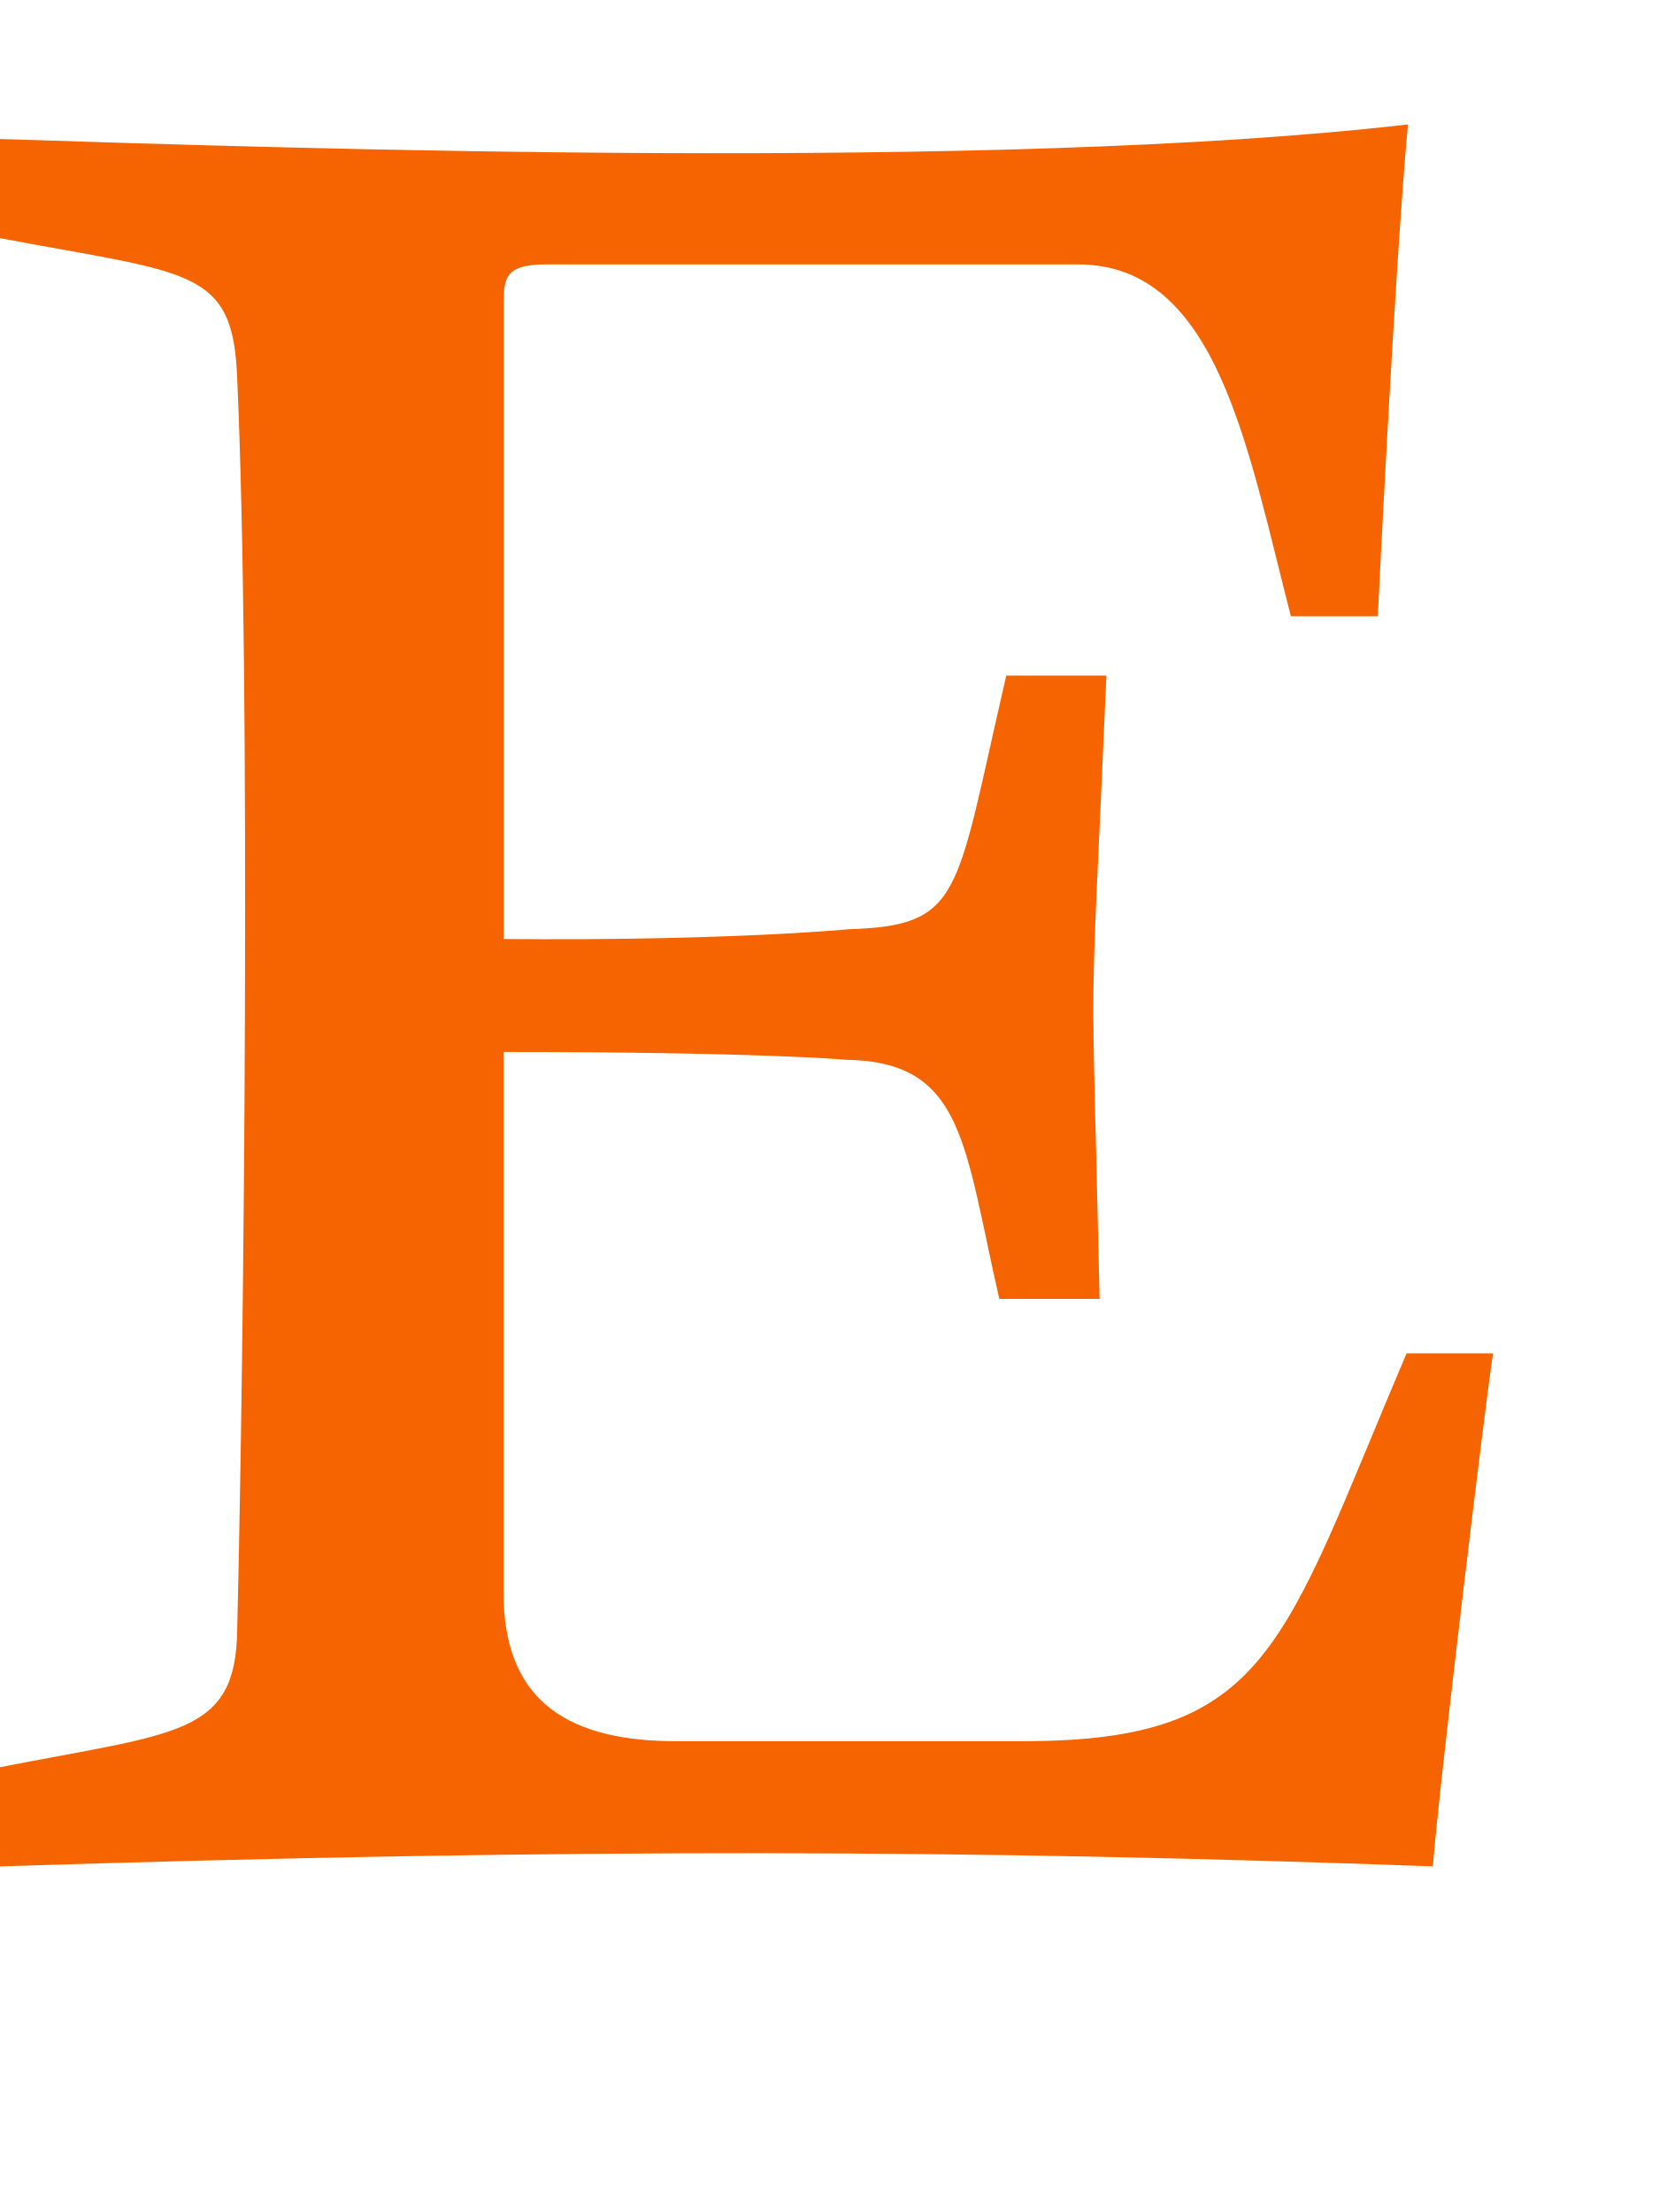
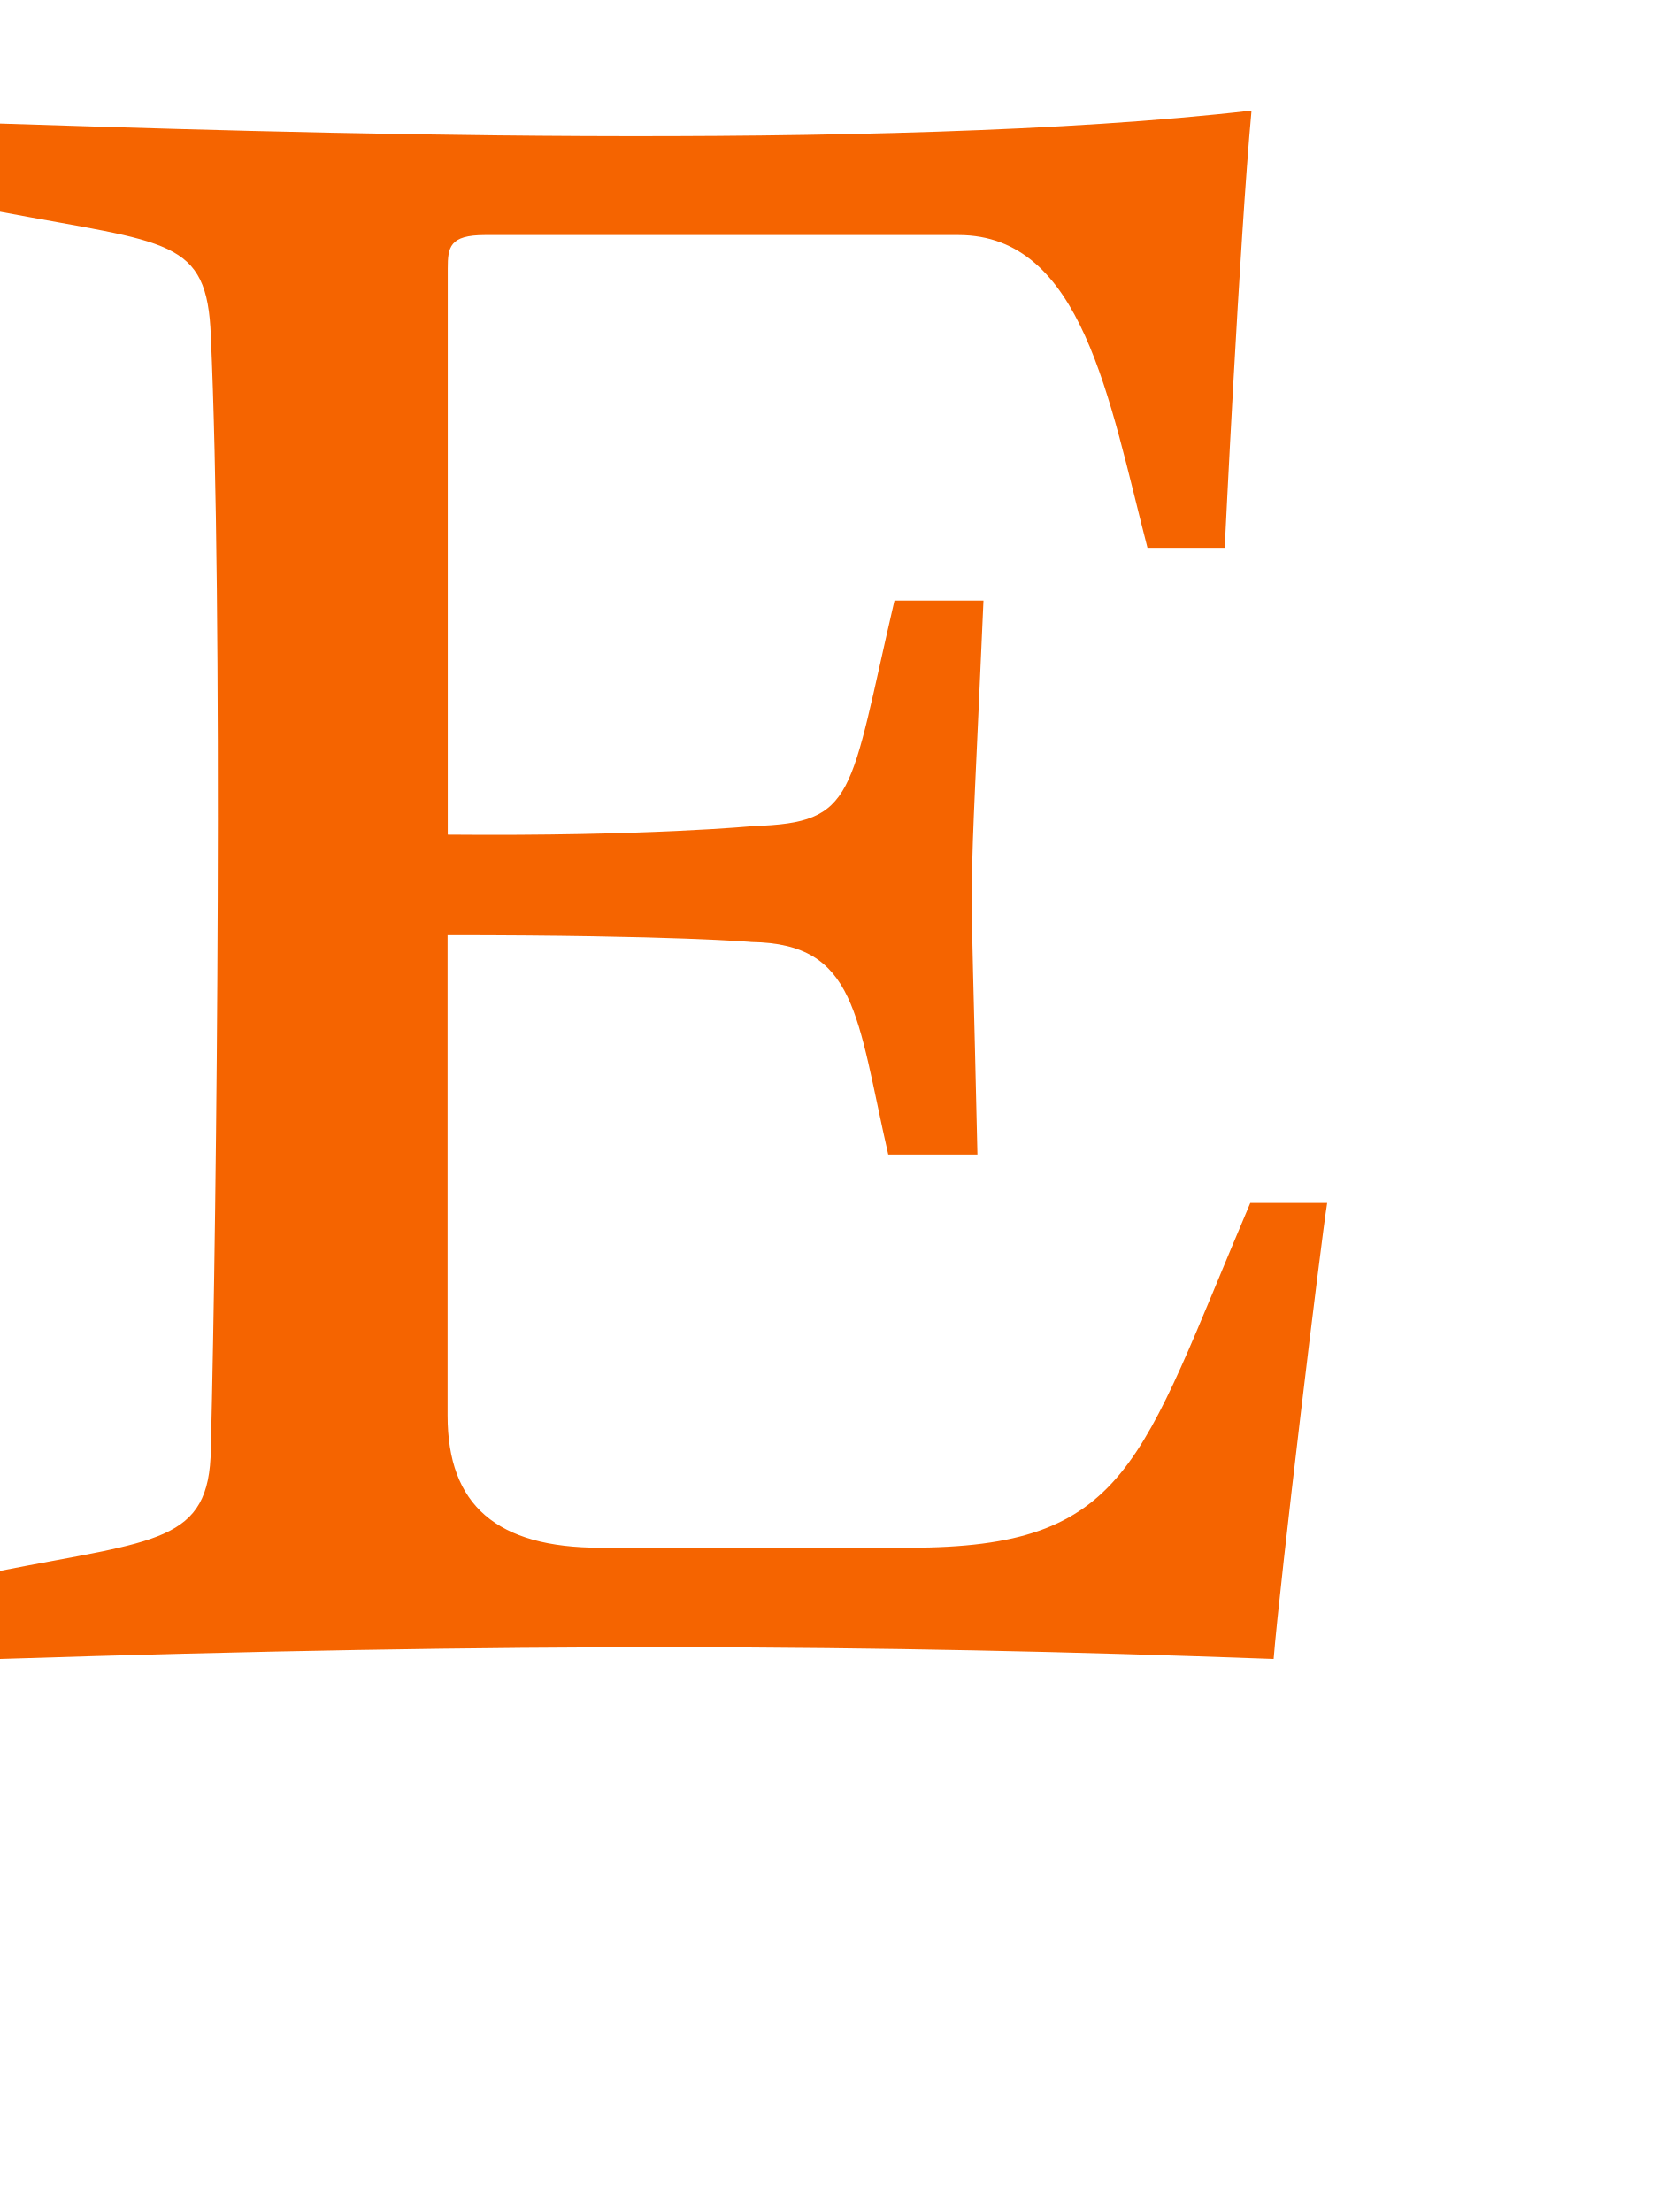
- <svg xmlns="http://www.w3.org/2000/svg" aria-hidden="true" focusable="false" data-prefix="fab" data-icon="etsy" class="svg-inline--fa fa-etsy" role="img" viewBox="0 0 384 512" style="transform: scale(0.9)">
+ <svg xmlns="http://www.w3.org/2000/svg" aria-hidden="true" focusable="false" data-prefix="fab" data-icon="etsy" class="svg-inline--fa fa-etsy" role="img" viewBox="0 0 384 512" style="transform: scale(0.8)">
  <path fill="rgb(245, 100, 0)" d="M384 348c-1.75 10.75-13.75 110-15.5 132-117.9-4.299-219.9-4.743-368.5 0v-25.5c45.46-8.948 60.63-8.019 61-35.25 1.793-72.32 3.524-244.1 0-322-1.029-28.46-12.13-26.76-61-36v-25.5c73.89 2.358 255.9 8.551 362.1-3.75-3.5 38.25-7.75 126.5-7.75 126.5H332C320.9 115.7 313.2 68 277.3 68h-137c-10.25 0-10.75 3.5-10.75 9.75V241.5c58 .5 88.5-2.5 88.5-2.5 29.77-.951 27.56-8.502 40.75-65.25h25.75c-4.407 101.4-3.91 61.83-1.75 160.3H257c-9.155-40.09-9.065-61.04-39.5-61.5 0 0-21.5-2-88-2v139c0 26 14.25 38.25 44.25 38.25H263c63.64 0 66.56-24.1 98.75-99.75H384z" />
</svg>
